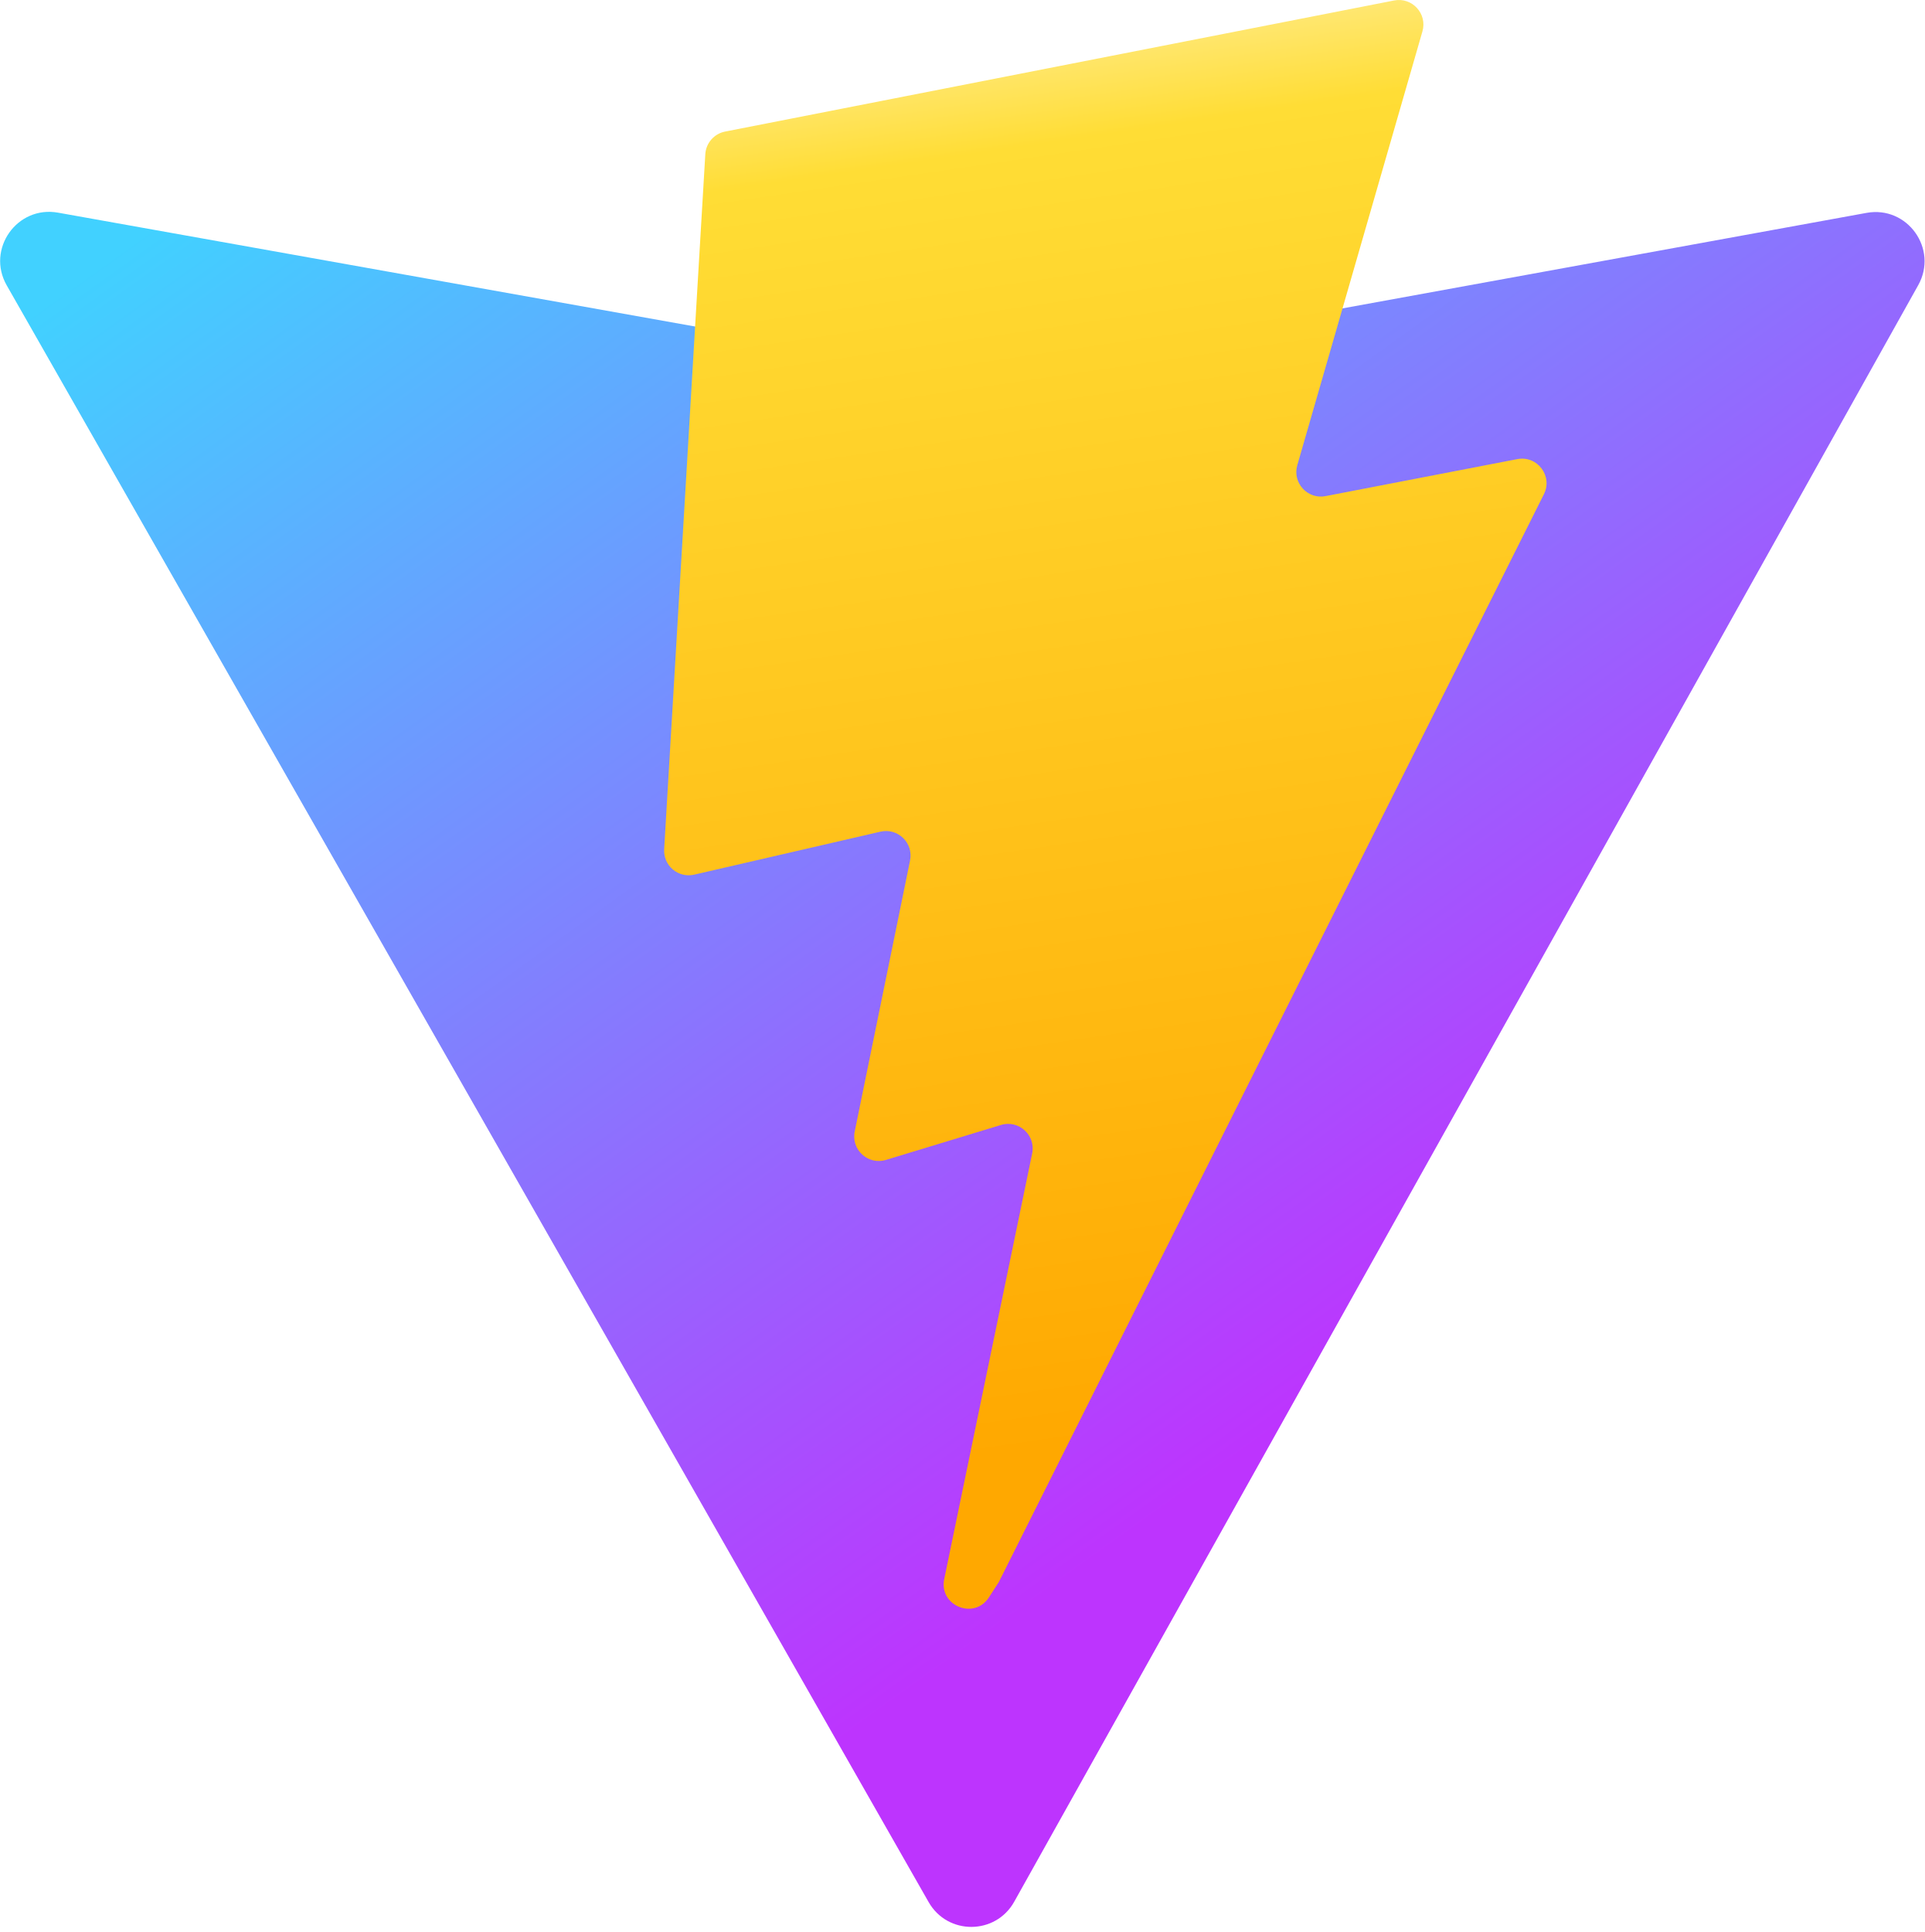
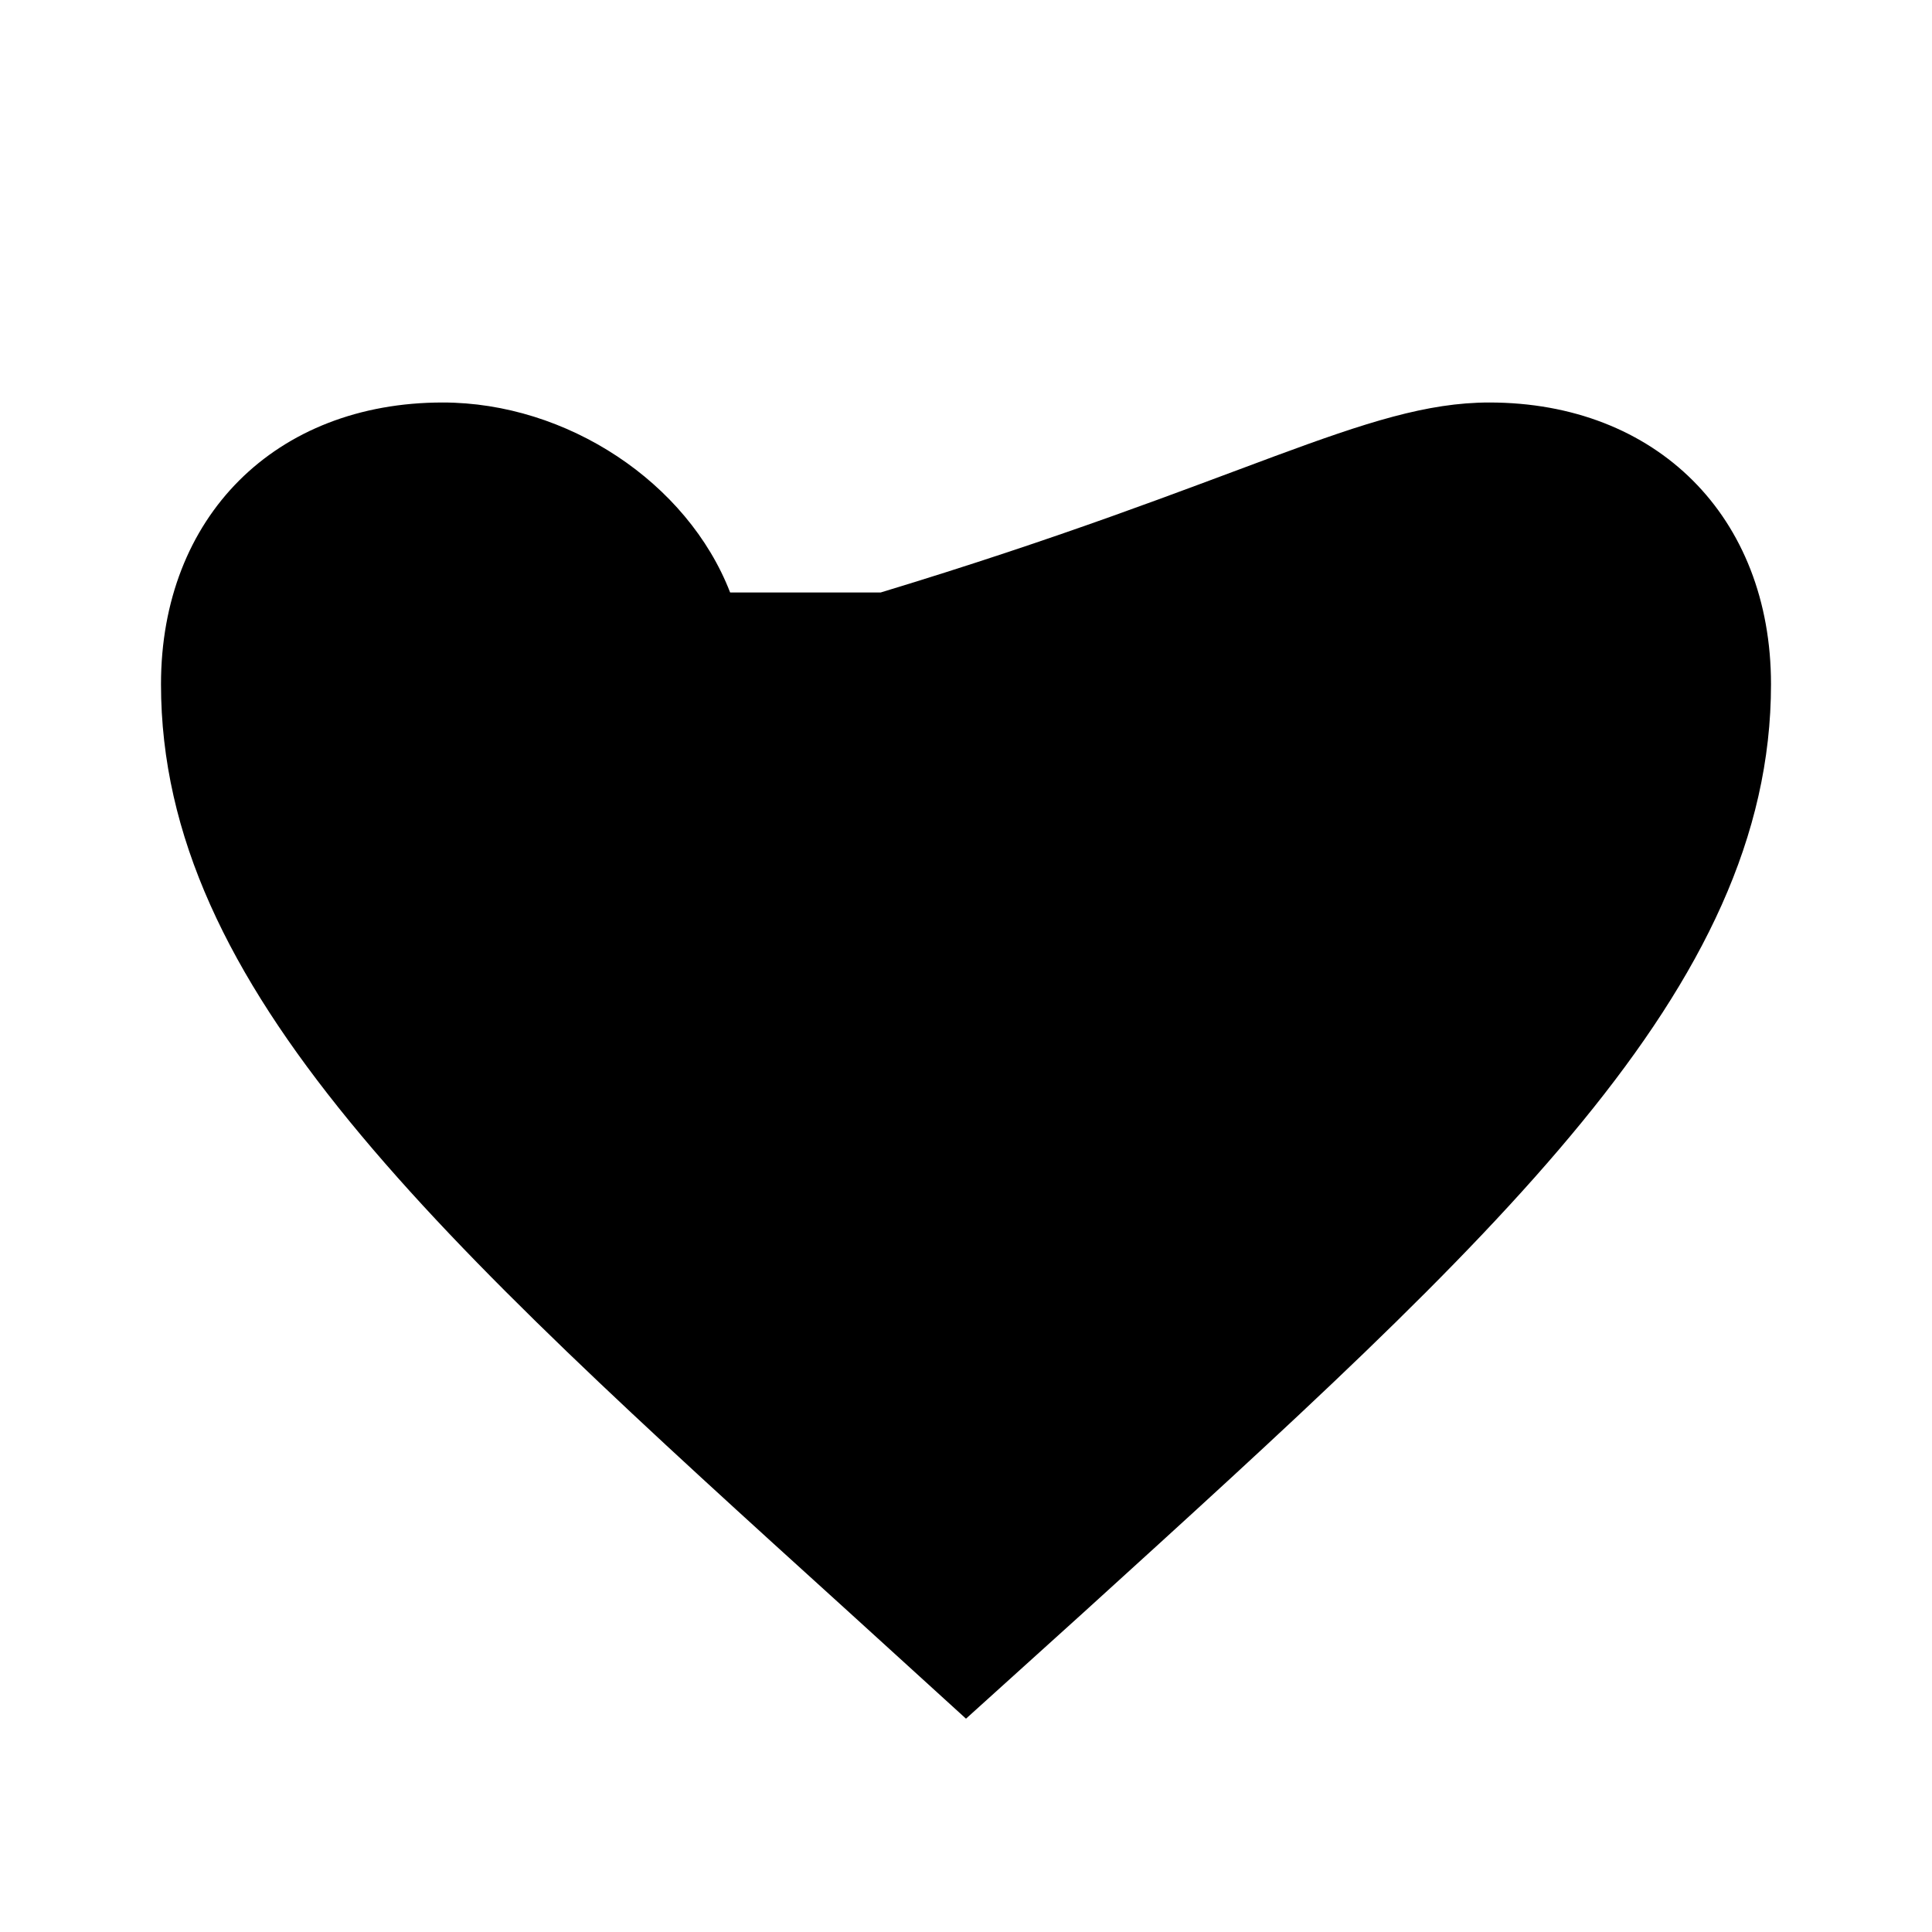
- <svg xmlns="http://www.w3.org/2000/svg" aria-hidden="true" role="img" class="iconify iconify--logos" width="31.88" height="32" preserveAspectRatio="xMidYMid meet" viewBox="0 0 256 257">
-   <defs>
-     <linearGradient id="IconifyId1813088fe1fbc01fb466" x1="-.828%" x2="57.636%" y1="7.652%" y2="78.411%">
-       <stop offset="0%" stop-color="#41D1FF" />
-       <stop offset="100%" stop-color="#BD34FE" />
-     </linearGradient>
-     <linearGradient id="IconifyId1813088fe1fbc01fb467" x1="43.376%" x2="50.316%" y1="2.242%" y2="89.03%">
-       <stop offset="0%" stop-color="#FFEA83" />
-       <stop offset="8.333%" stop-color="#FFDD35" />
-       <stop offset="100%" stop-color="#FFA800" />
-     </linearGradient>
-   </defs>
-   <path fill="url(#IconifyId1813088fe1fbc01fb466)" d="M255.153 37.938L134.897 252.976c-2.483 4.44-8.862 4.466-11.382.048L.875 37.958c-2.746-4.814 1.371-10.646 6.827-9.67l120.385 21.517a6.537 6.537 0 0 0 2.322-.004l117.867-21.483c5.438-.991 9.574 4.796 6.877 9.62Z" />
-   <path fill="url(#IconifyId1813088fe1fbc01fb467)" d="M185.432.063L96.44 17.501a3.268 3.268 0 0 0-2.634 3.014l-5.474 92.456a3.268 3.268 0 0 0 3.997 3.378l24.777-5.718c2.318-.535 4.413 1.507 3.936 3.838l-7.361 36.047c-.495 2.426 1.782 4.5 4.151 3.78l15.304-4.649c2.372-.72 4.652 1.36 4.15 3.788l-11.698 56.621c-.732 3.542 3.979 5.473 5.943 2.437l1.313-2.028l72.516-144.72c1.215-2.423-.88-5.186-3.54-4.672l-25.505 4.922c-2.396.462-4.435-1.77-3.759-4.114l16.646-57.705c.677-2.35-1.37-4.583-3.769-4.113Z" />
+ <svg xmlns="http://www.w3.org/2000/svg" viewBox="0 0 24 24" width="24" height="24">
+   <path id="heart-path" fill="none" d="M0 0h24v24H0z" />
+   <path id="heart-fill" d="M12 21.35l-1.45-1.32C5.4 15.36 2 12.28 2 8.5 2 6.42 3.42 5 5.5 5c1.54 0 3.04.99 3.57 2.36h1.87C15.46 5.99 16.96 5 18.5 5 20.58 5 22 6.42 22 8.5c0 3.78-3.4 6.86-8.55 11.54L12 21.35z" />
</svg>
